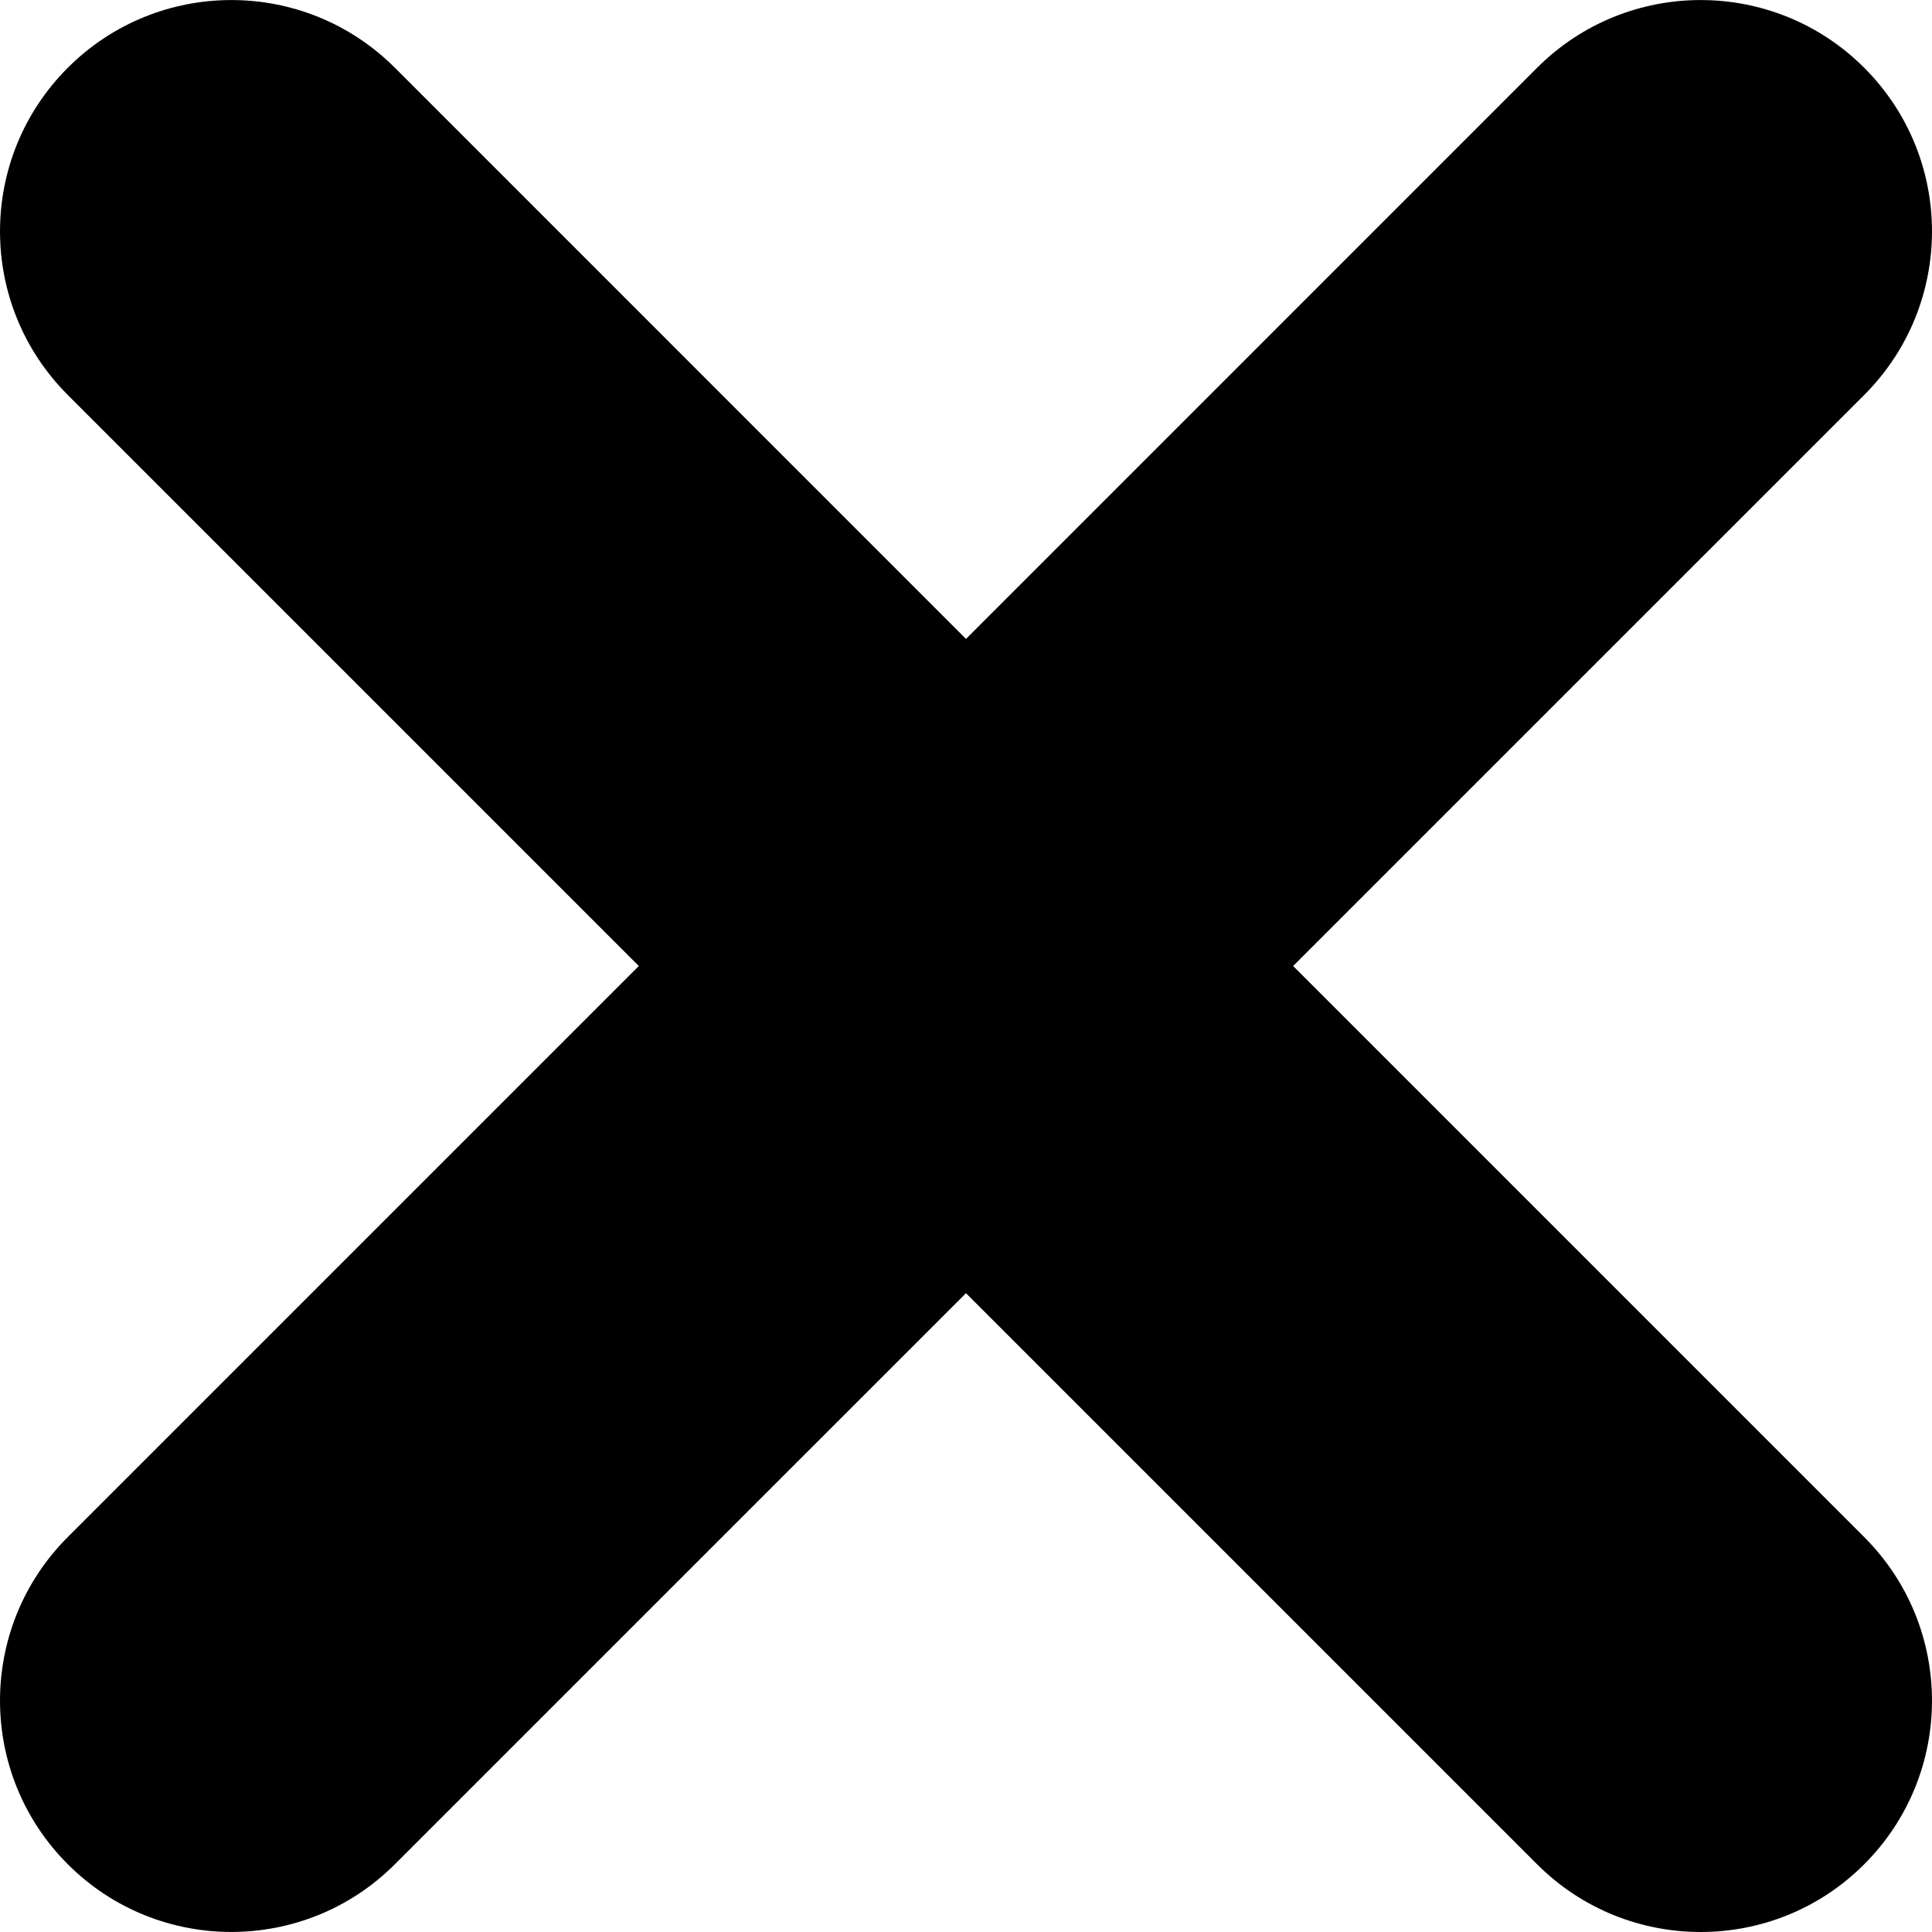
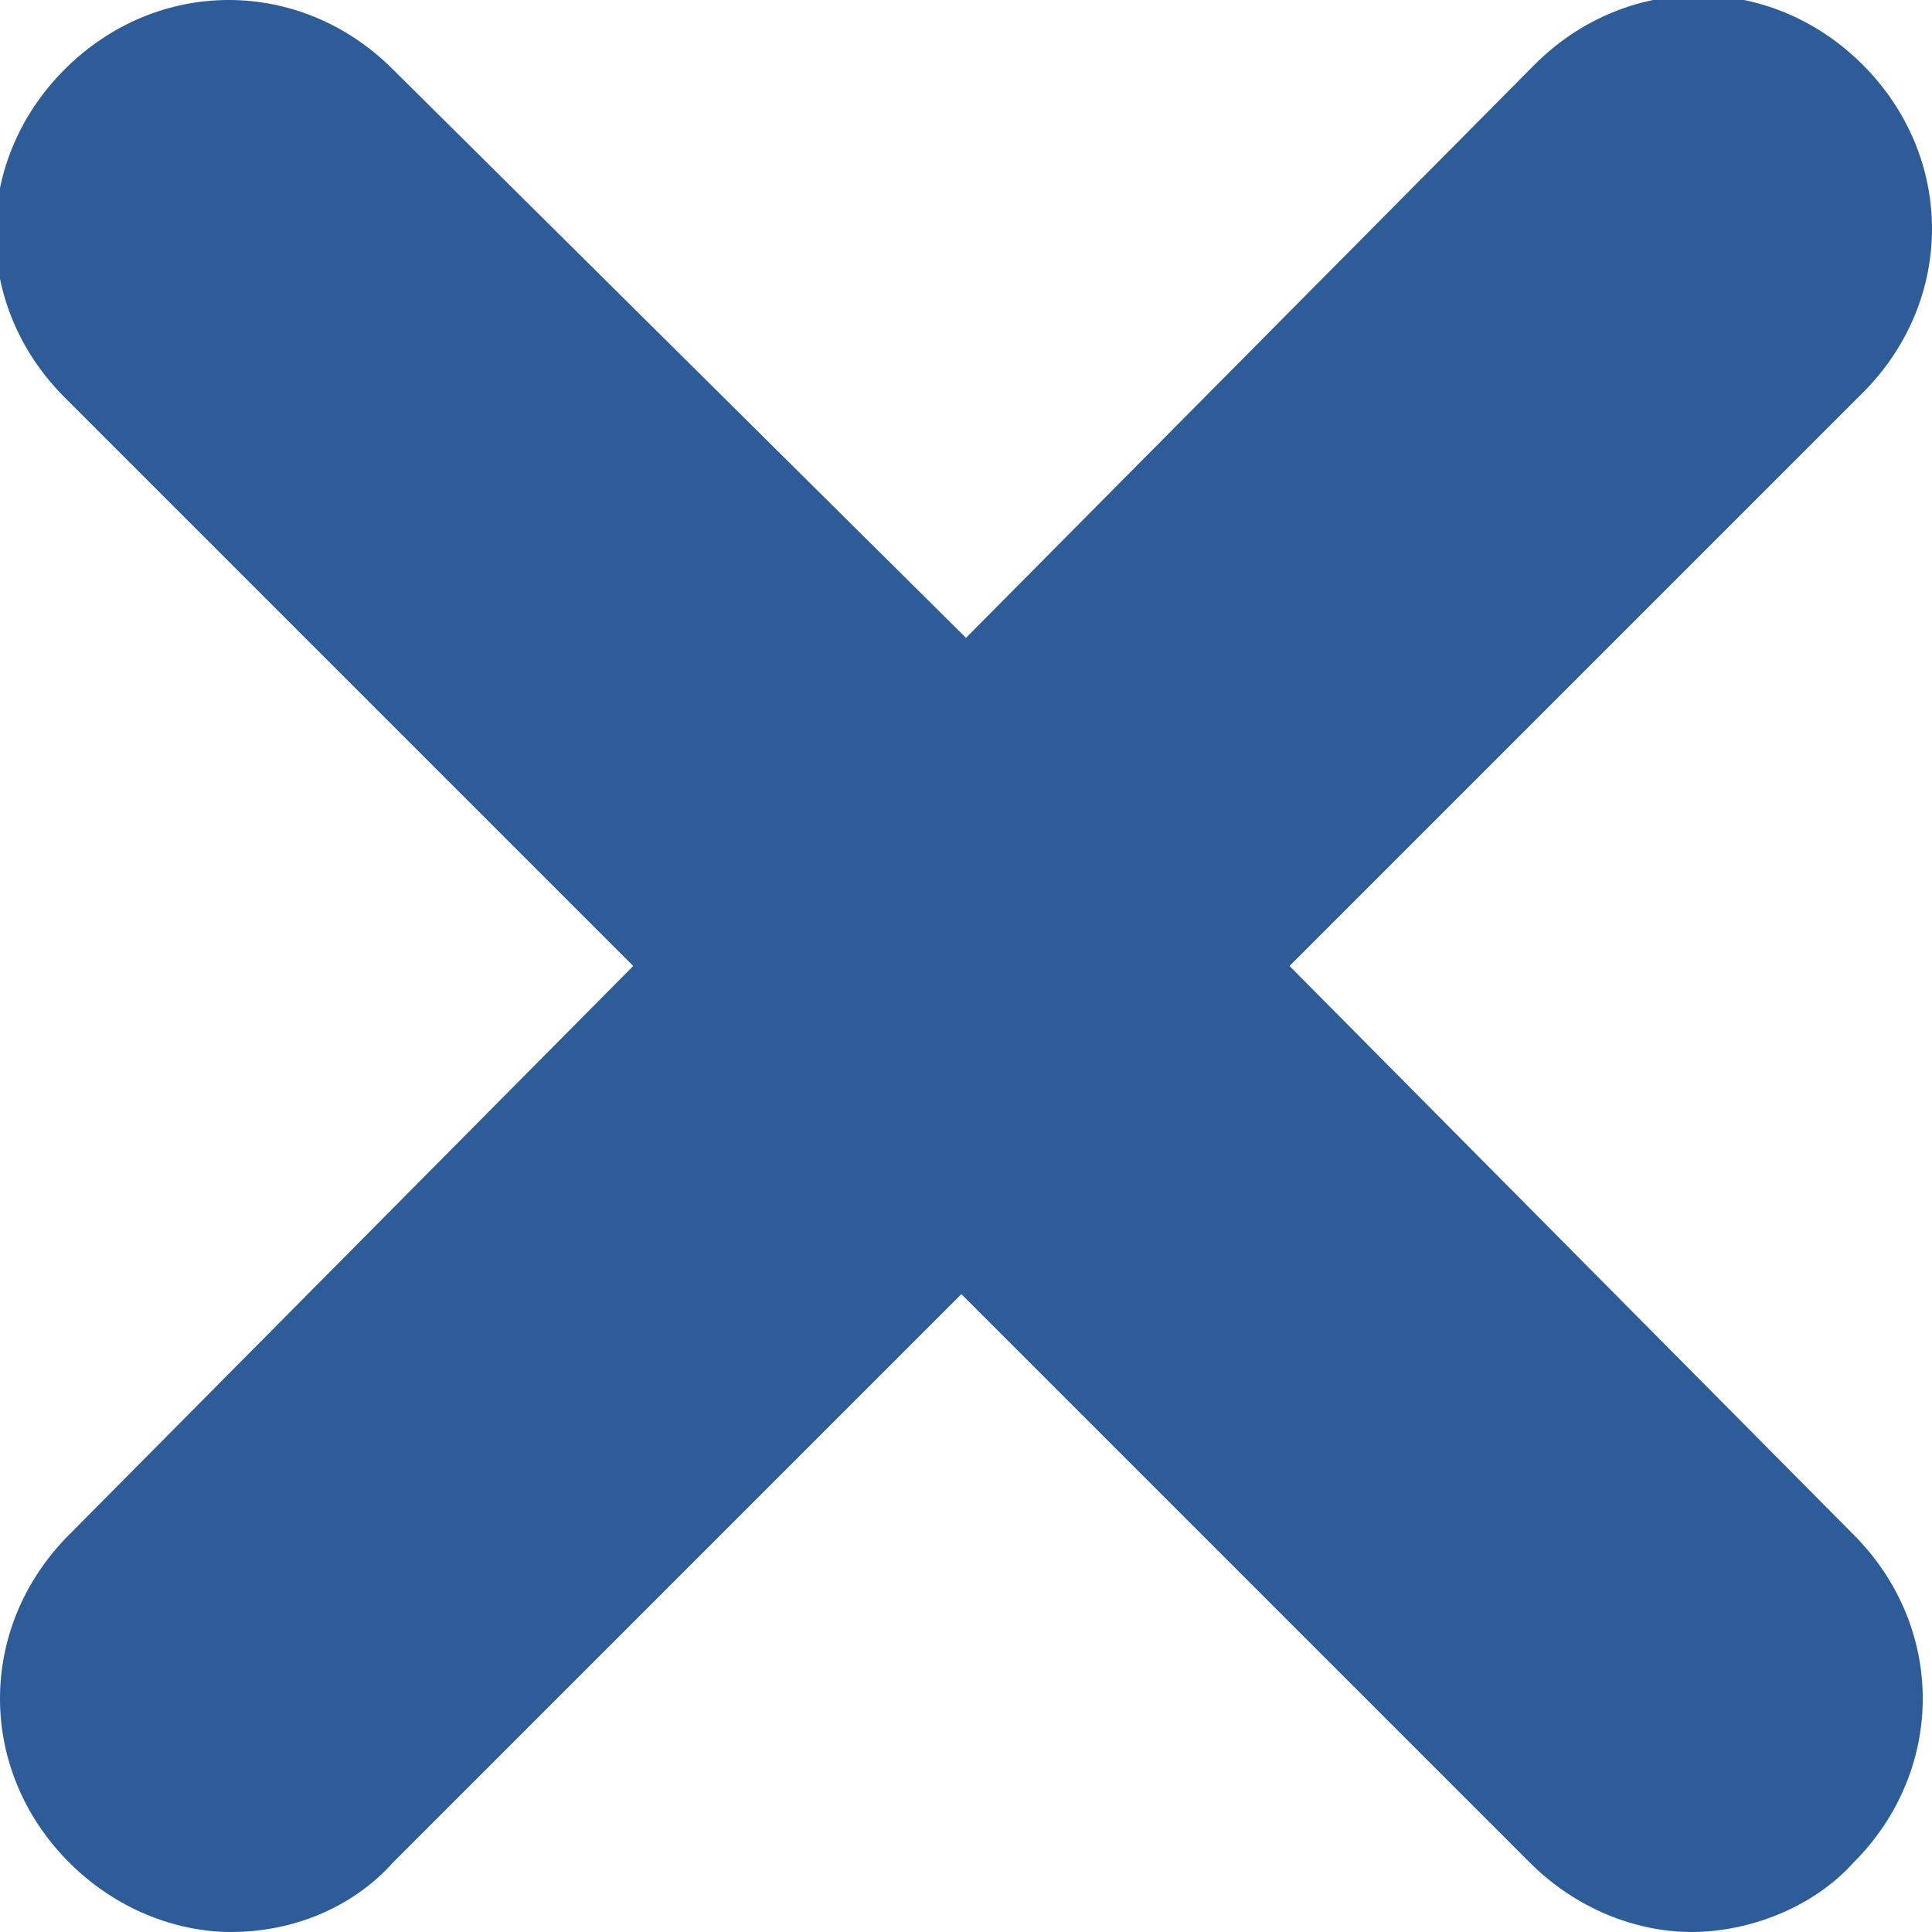
- <svg xmlns="http://www.w3.org/2000/svg" version="1.1" id="Capa_1" x="0px" y="0px" width="41.756px" height="41.756px" viewBox="0 0 41.756 41.756" style="enable-background:new 0 0 41.756 41.756;" xml:space="preserve">
+ <svg xmlns="http://www.w3.org/2000/svg" version="1.1" id="Capa_1" x="0px" y="0px" viewBox="0 0 41.8 41.8" style="enable-background:new 0 0 41.8 41.8;" xml:space="preserve">
  <style type="text/css">
	.st0{fill:#2E5C99;}
</style>
  <g>
-     <path d="M27.948,20.878L40.291,8.536c1.953-1.953,1.953-5.119,0-7.071c-1.951-1.952-5.119-1.952-7.07,0L20.878,13.809L8.535,1.465   c-1.951-1.952-5.119-1.952-7.07,0c-1.953,1.953-1.953,5.119,0,7.071l12.342,12.342L1.465,33.22c-1.953,1.953-1.953,5.119,0,7.071   C2.44,41.268,3.721,41.755,5,41.755c1.278,0,2.56-0.487,3.535-1.464l12.343-12.342l12.343,12.343   c0.976,0.977,2.256,1.464,3.535,1.464s2.56-0.487,3.535-1.464c1.953-1.953,1.953-5.119,0-7.071L27.948,20.878z" />
+     <path class="st0" d="M27.9,20.9L40.3,8.5c2-2,2-5.1,0-7.1c-2-2-5.1-2-7.1,0L20.9,13.8L8.5,1.5c-2-2-5.1-2-7.1,0c-2,2-2,5.1,0,7.1   l12.3,12.3L1.5,33.2c-2,2-2,5.1,0,7.1c1,1,2.3,1.5,3.5,1.5c1.3,0,2.6-0.5,3.5-1.5l12.3-12.3l12.3,12.3c1,1,2.3,1.5,3.5,1.5   s2.6-0.5,3.5-1.5c2-2,2-5.1,0-7.1L27.9,20.9z" />
  </g>
-   <g>
- </g>
-   <g>
- </g>
-   <g>
- </g>
-   <g>
- </g>
-   <g>
- </g>
-   <g>
- </g>
-   <g>
- </g>
-   <g>
- </g>
-   <g>
- </g>
-   <g>
- </g>
-   <g>
- </g>
-   <g>
- </g>
-   <g>
- </g>
-   <g>
- </g>
-   <g>
- </g>
</svg>
